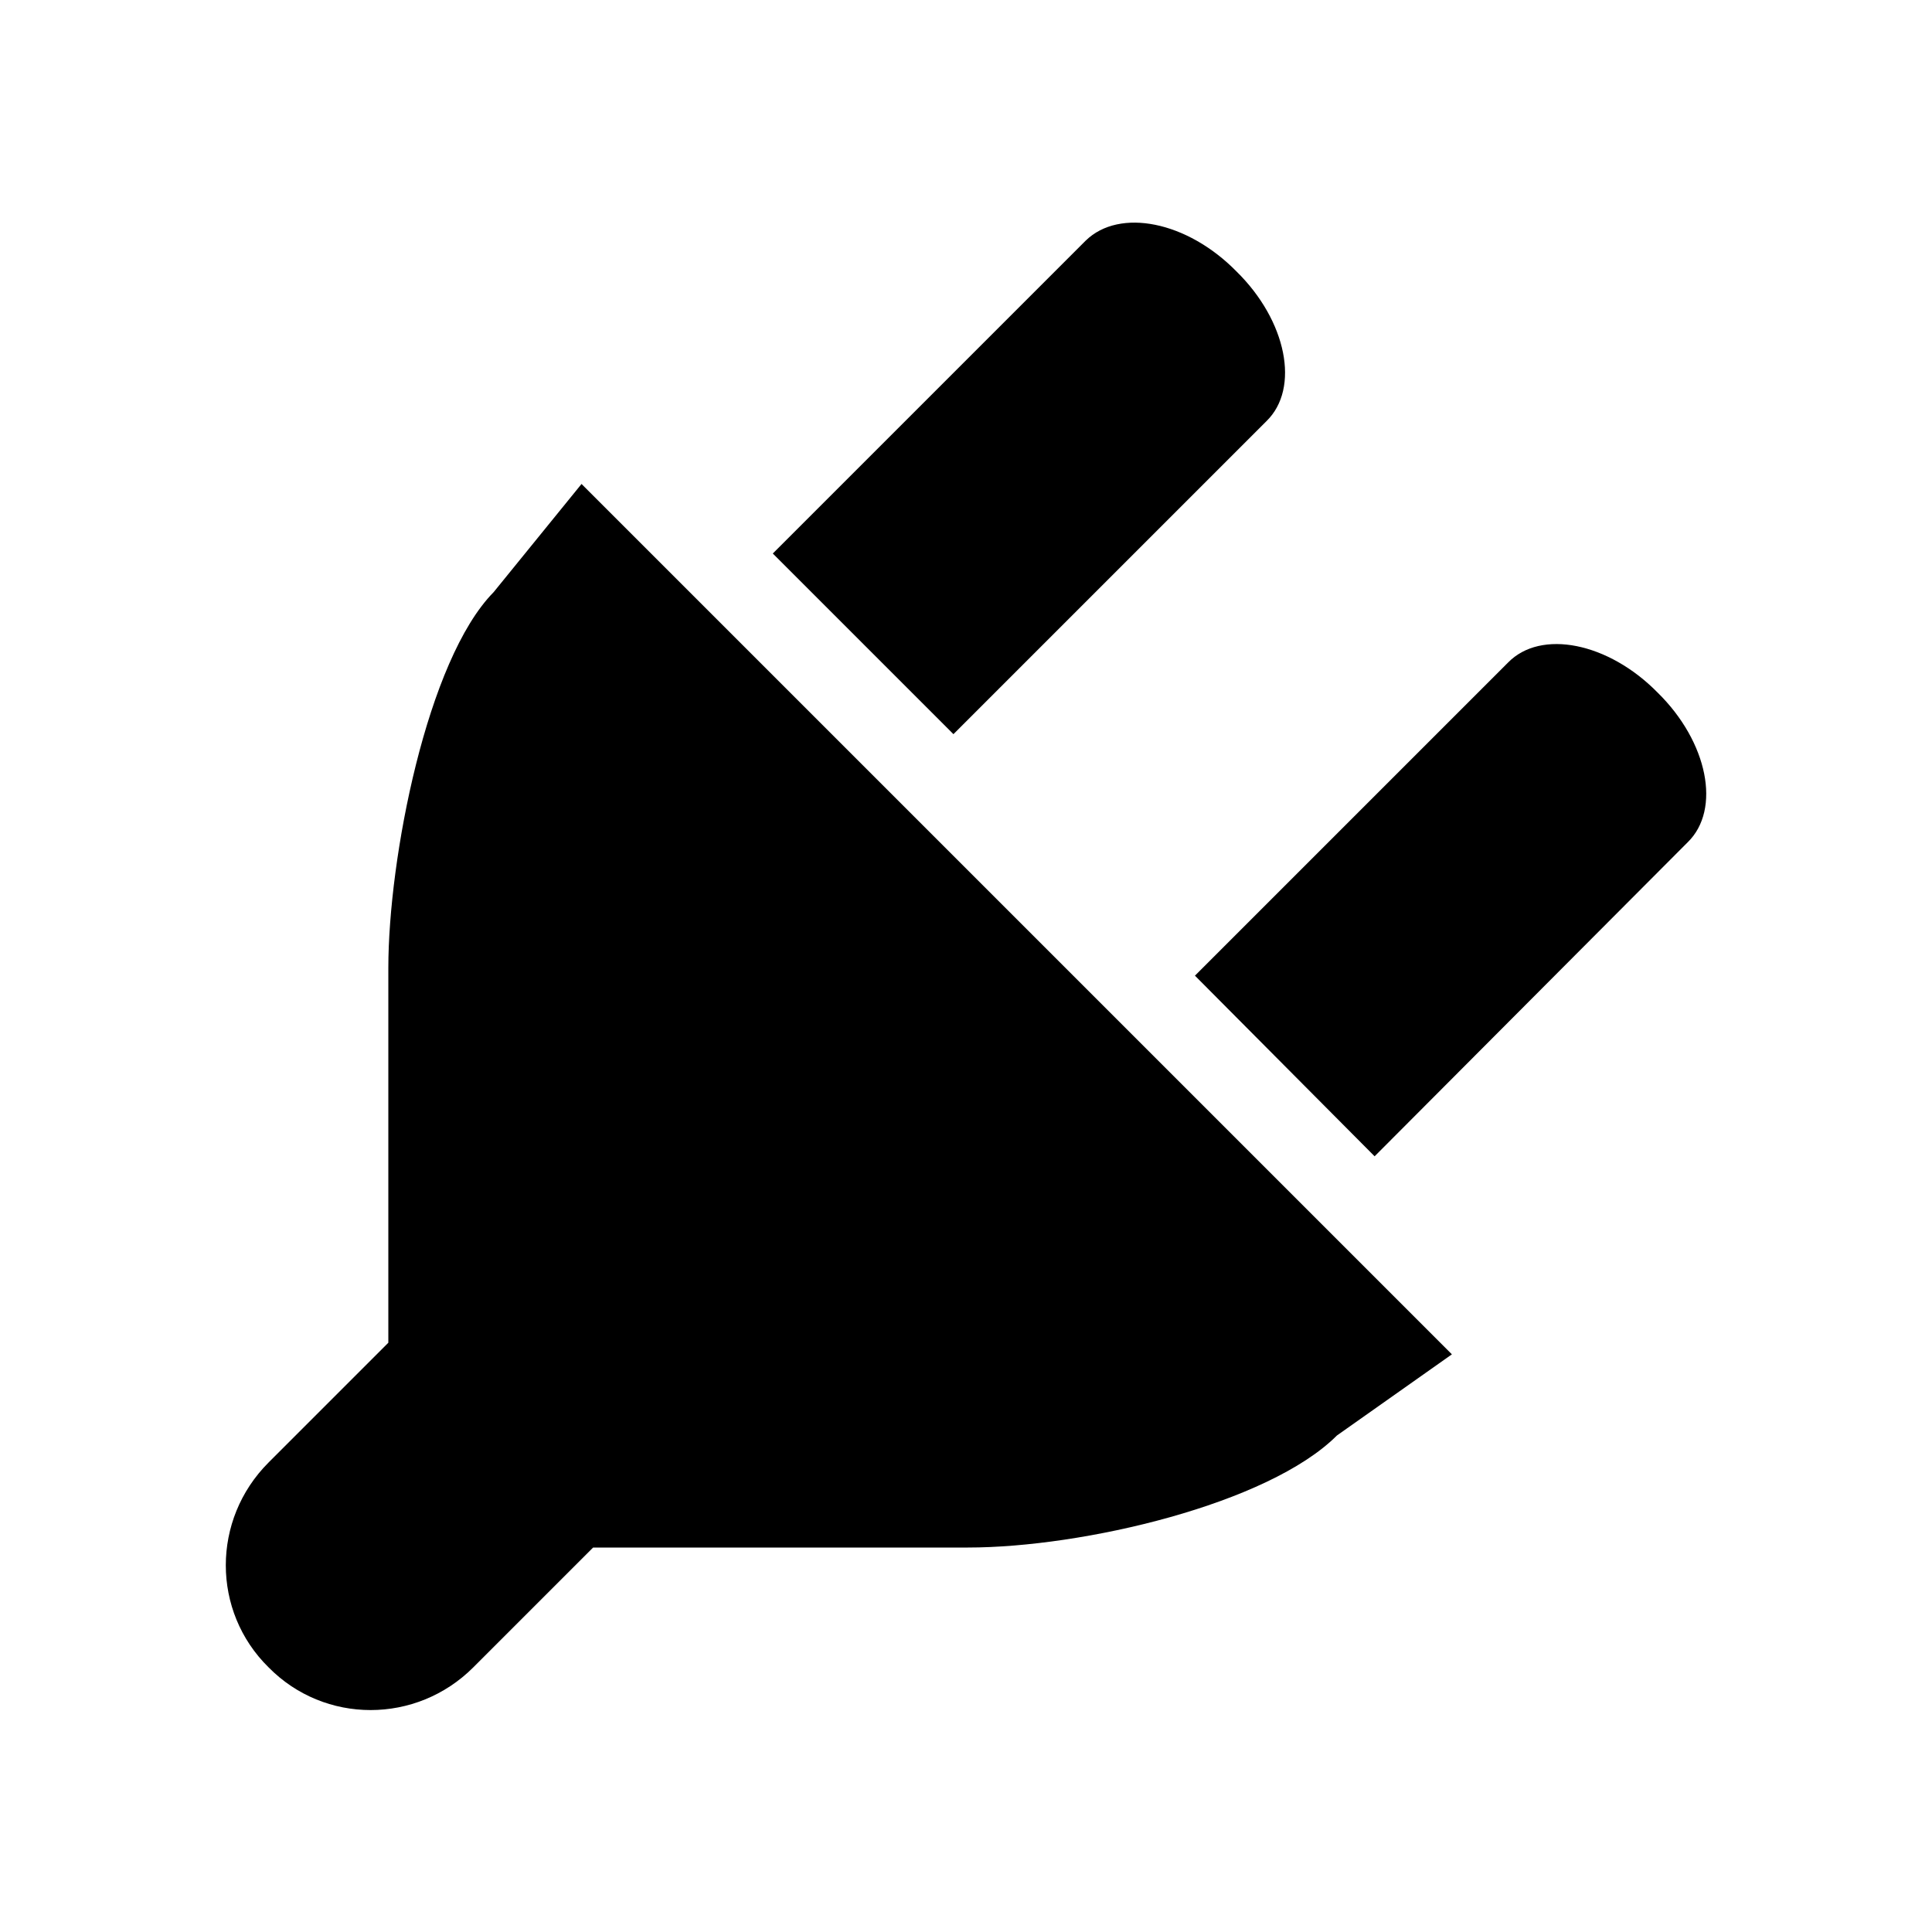
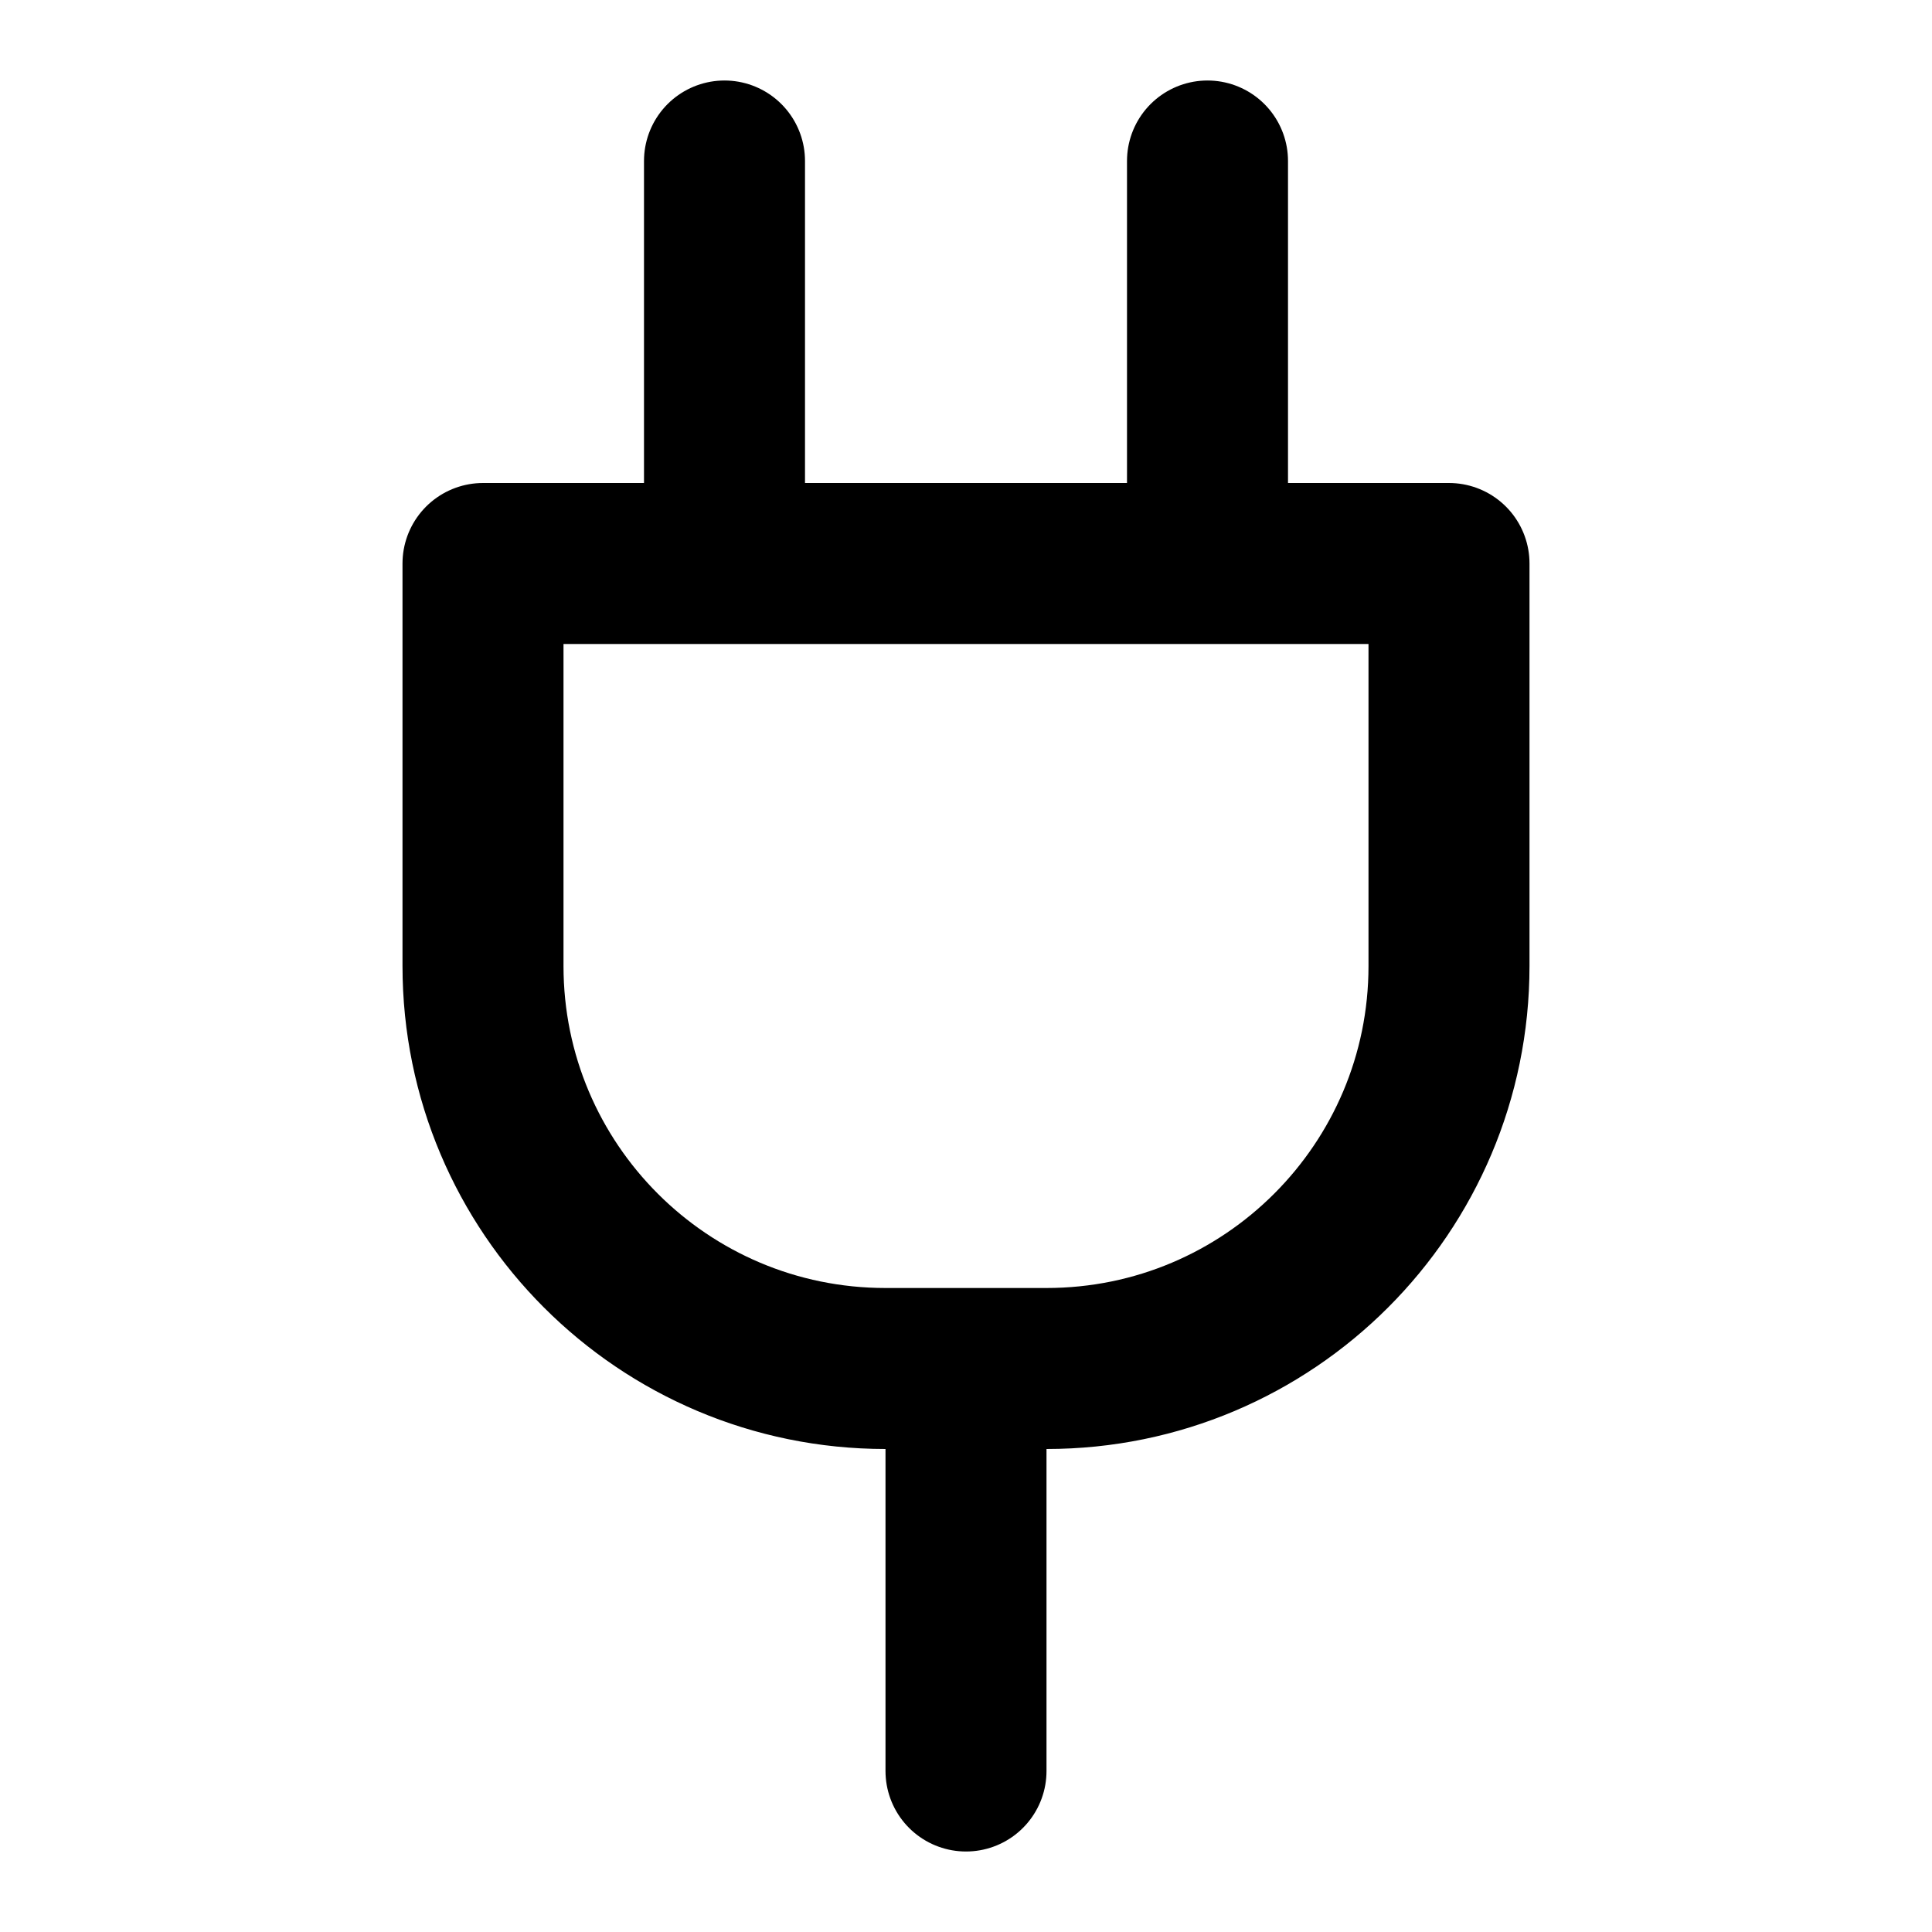
- <svg xmlns="http://www.w3.org/2000/svg" viewBox="0 0 20 20">
-   <rect x="0" fill="none" width="20" height="20" />
-   <g>
-     <path d="M13.11 4.36L9.87 7.6 8 5.73l3.24-3.24c.35-.34 1.05-.2 1.56.32.52.51.66 1.21.31 1.55zm-8 1.77l.91-1.12 9.01 9.01-1.19.84c-.71.71-2.63 1.16-3.82 1.16H6.14L4.9 17.26c-.59.59-1.54.59-2.12 0-.59-.58-.59-1.53 0-2.12l1.24-1.24v-3.88c0-1.13.4-3.19 1.09-3.89zm7.26 3.97l3.24-3.24c.34-.35 1.04-.21 1.55.31.52.51.66 1.21.31 1.55l-3.24 3.25z" />
-   </g>
+ <svg xmlns="http://www.w3.org/2000/svg" width="24" height="24" viewBox="0 0 24 24" fill="none" stroke="currentColor" stroke-width="2" stroke-linecap="round" stroke-linejoin="round">
+   <path d="M12 22v-4 M9 7V2 M15 7V2 M6 7h12v5a5 5 0 0 1-5 5h-2a5 5 0 0 1-5-5V7Z" />
</svg>
